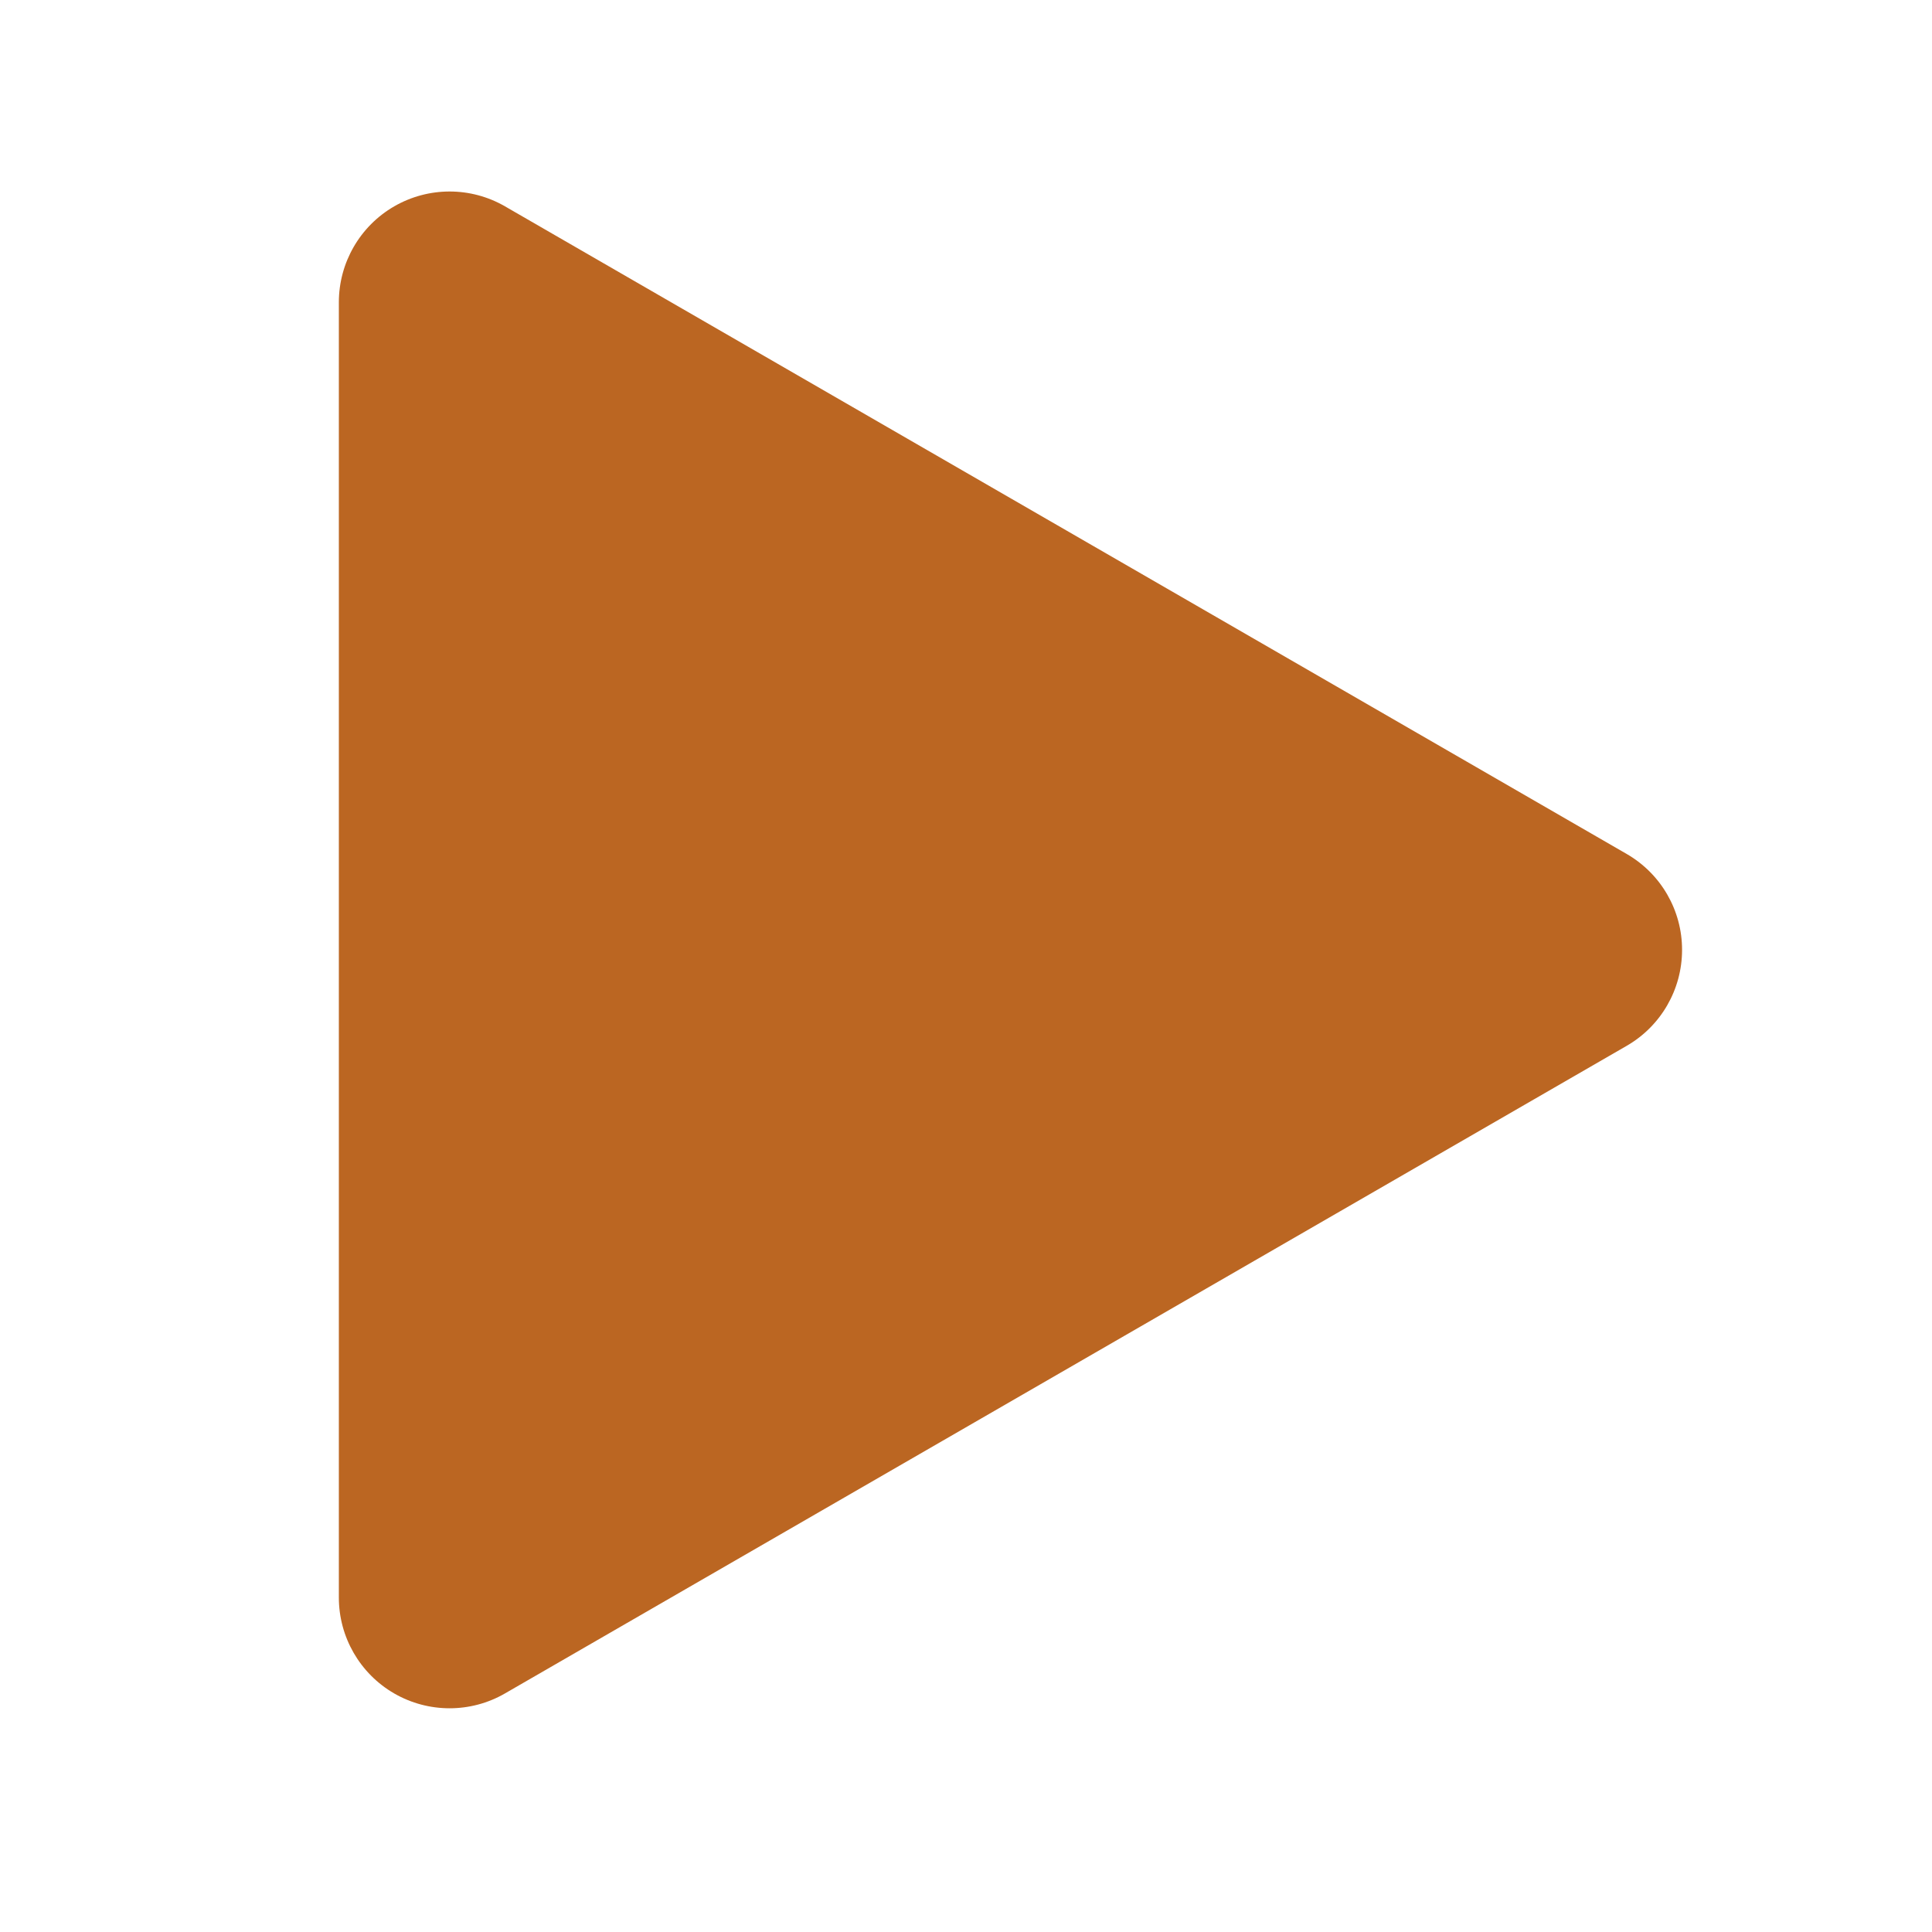
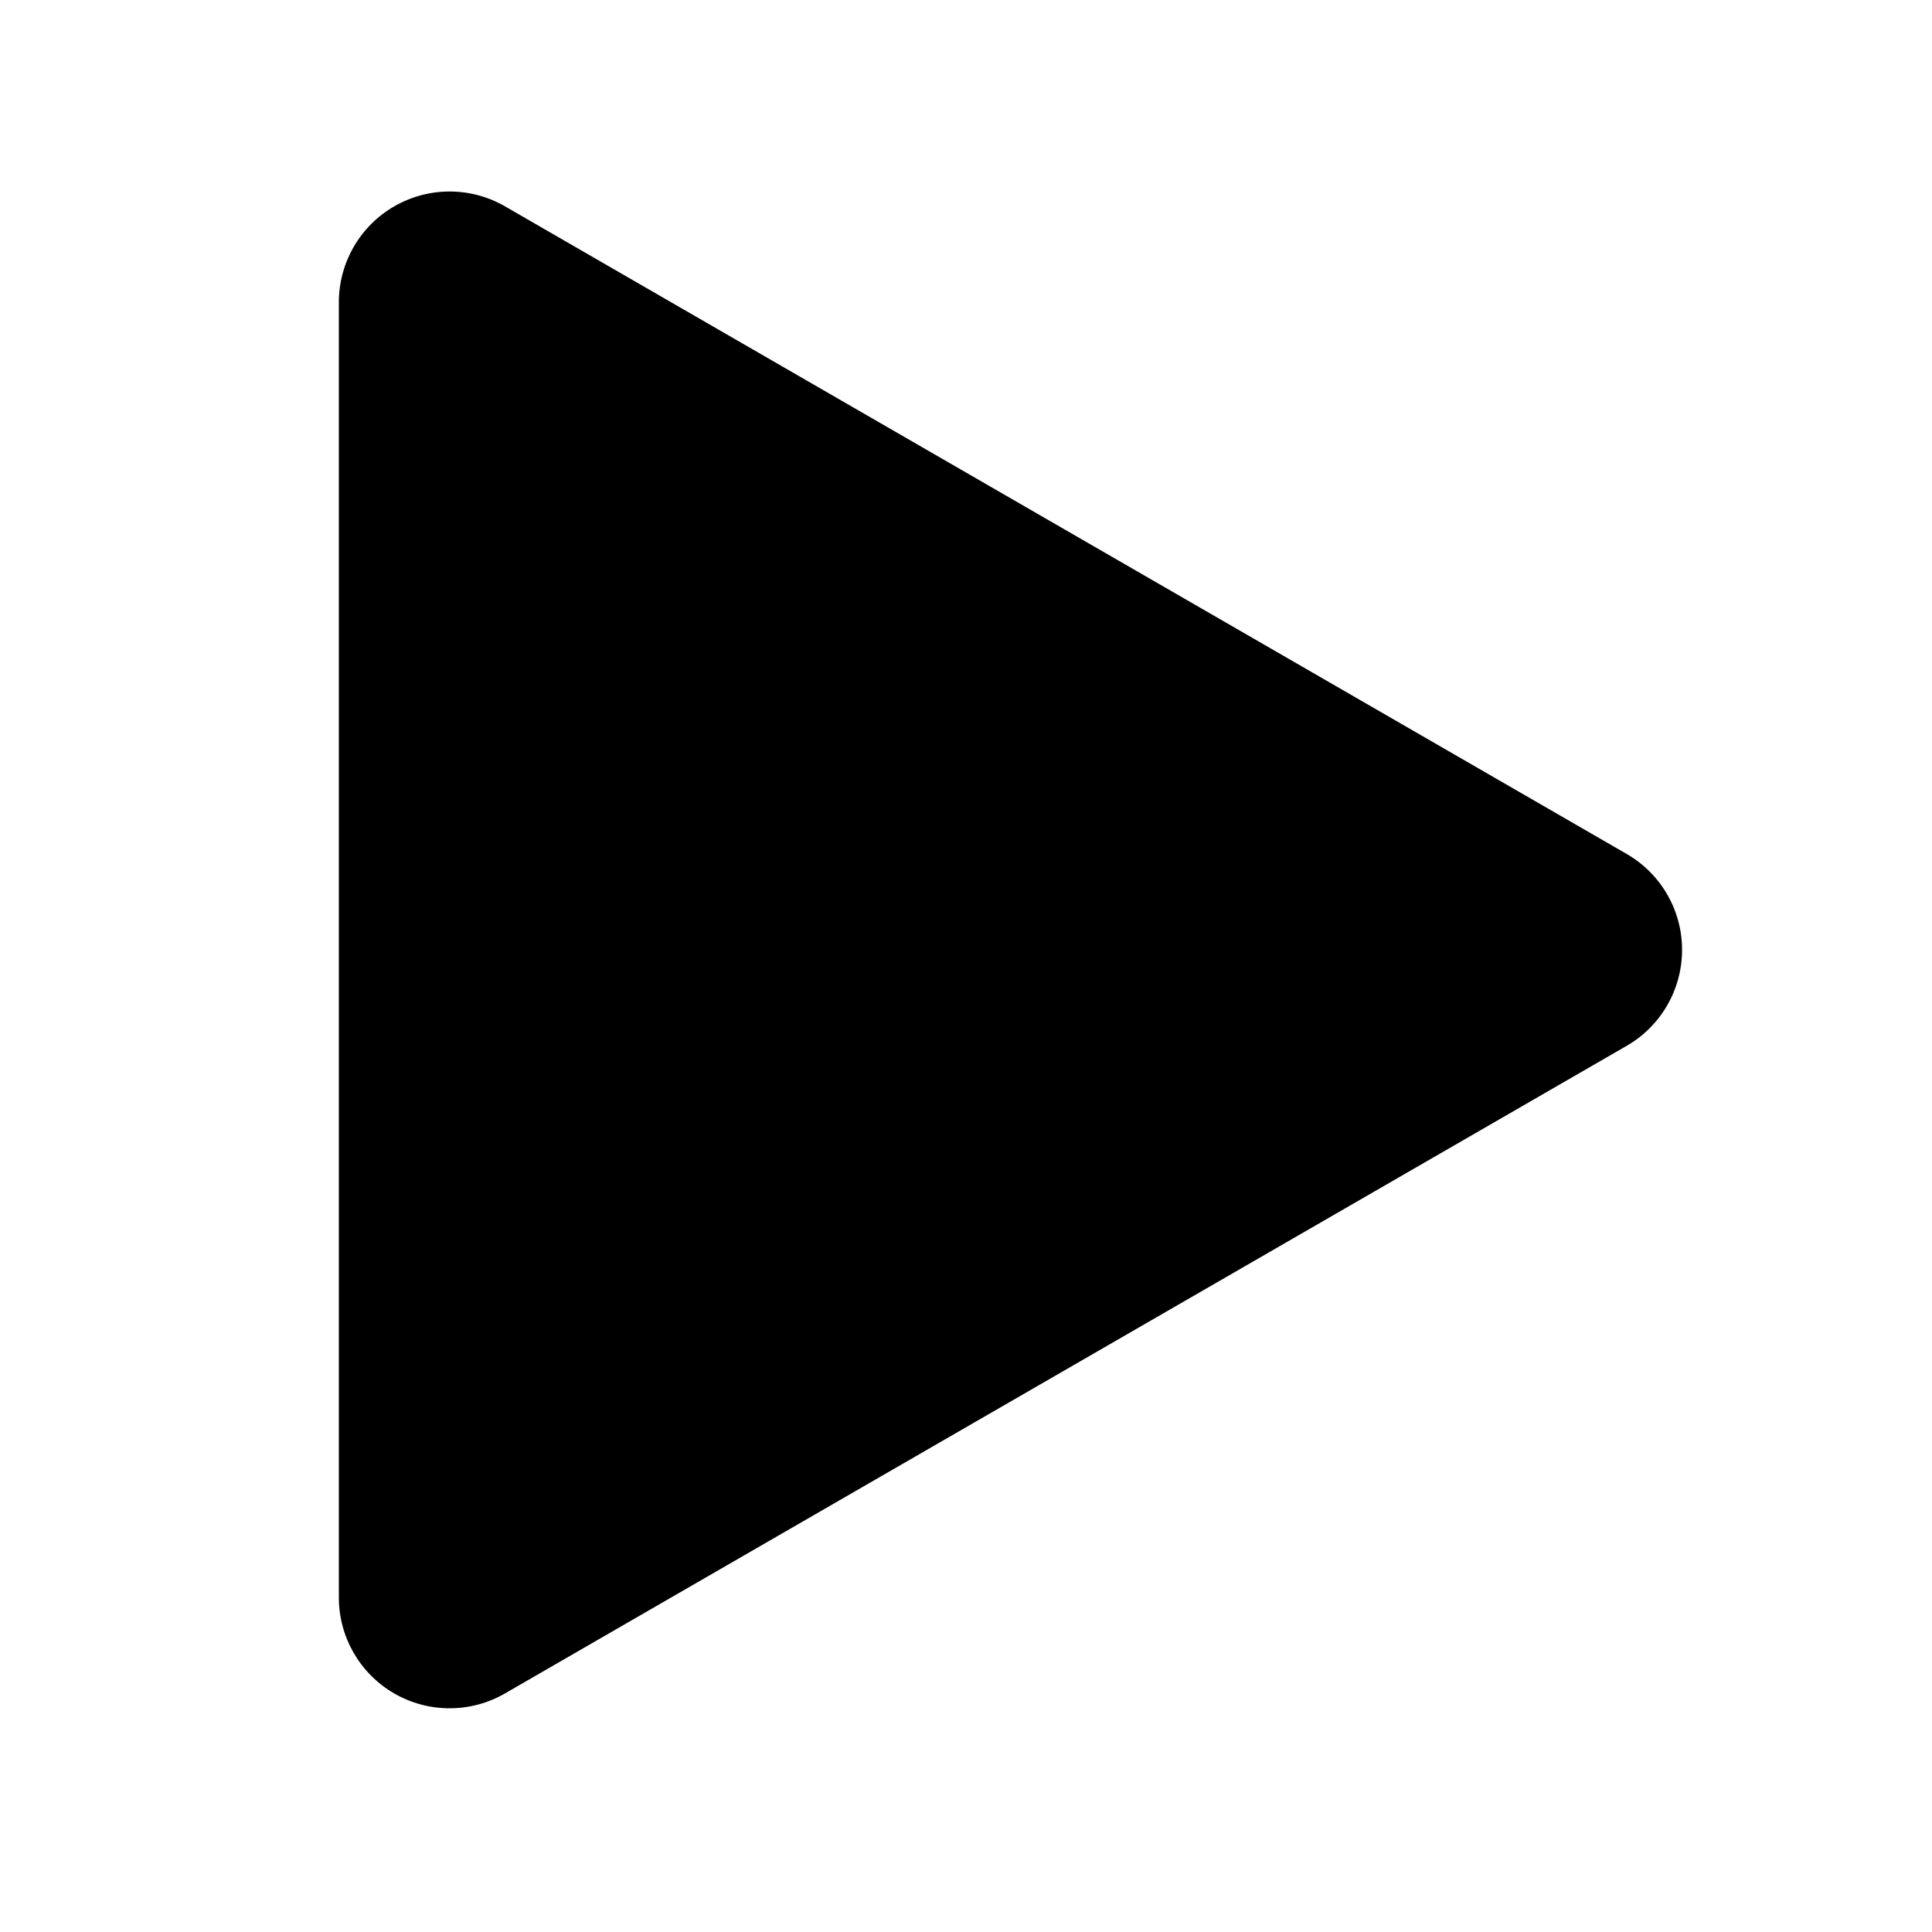
<svg xmlns="http://www.w3.org/2000/svg" enable-background="new 0 0 139 139" height="139px" id="Play" version="1.1" viewBox="0 0 139 139" width="139px" xml:space="preserve">
-   <path d="M117.037,61.441L36.333,14.846c-2.467-1.424-5.502-1.424-7.972,0c-2.463,1.423-3.982,4.056-3.982,6.903v93.188  c0,2.848,1.522,5.479,3.982,6.9c1.236,0.713,2.61,1.067,3.986,1.067c1.374,0,2.751-0.354,3.983-1.067l80.704-46.594  c2.466-1.422,3.984-4.054,3.984-6.9C121.023,65.497,119.502,62.866,117.037,61.441z" fill="#bb6622" />
+   <path d="M117.037,61.441L36.333,14.846c-2.467-1.424-5.502-1.424-7.972,0c-2.463,1.423-3.982,4.056-3.982,6.903v93.188  c0,2.848,1.522,5.479,3.982,6.9c1.236,0.713,2.61,1.067,3.986,1.067c1.374,0,2.751-0.354,3.983-1.067l80.704-46.594  c2.466-1.422,3.984-4.054,3.984-6.9C121.023,65.497,119.502,62.866,117.037,61.441z" fill="#000000" />
</svg>
